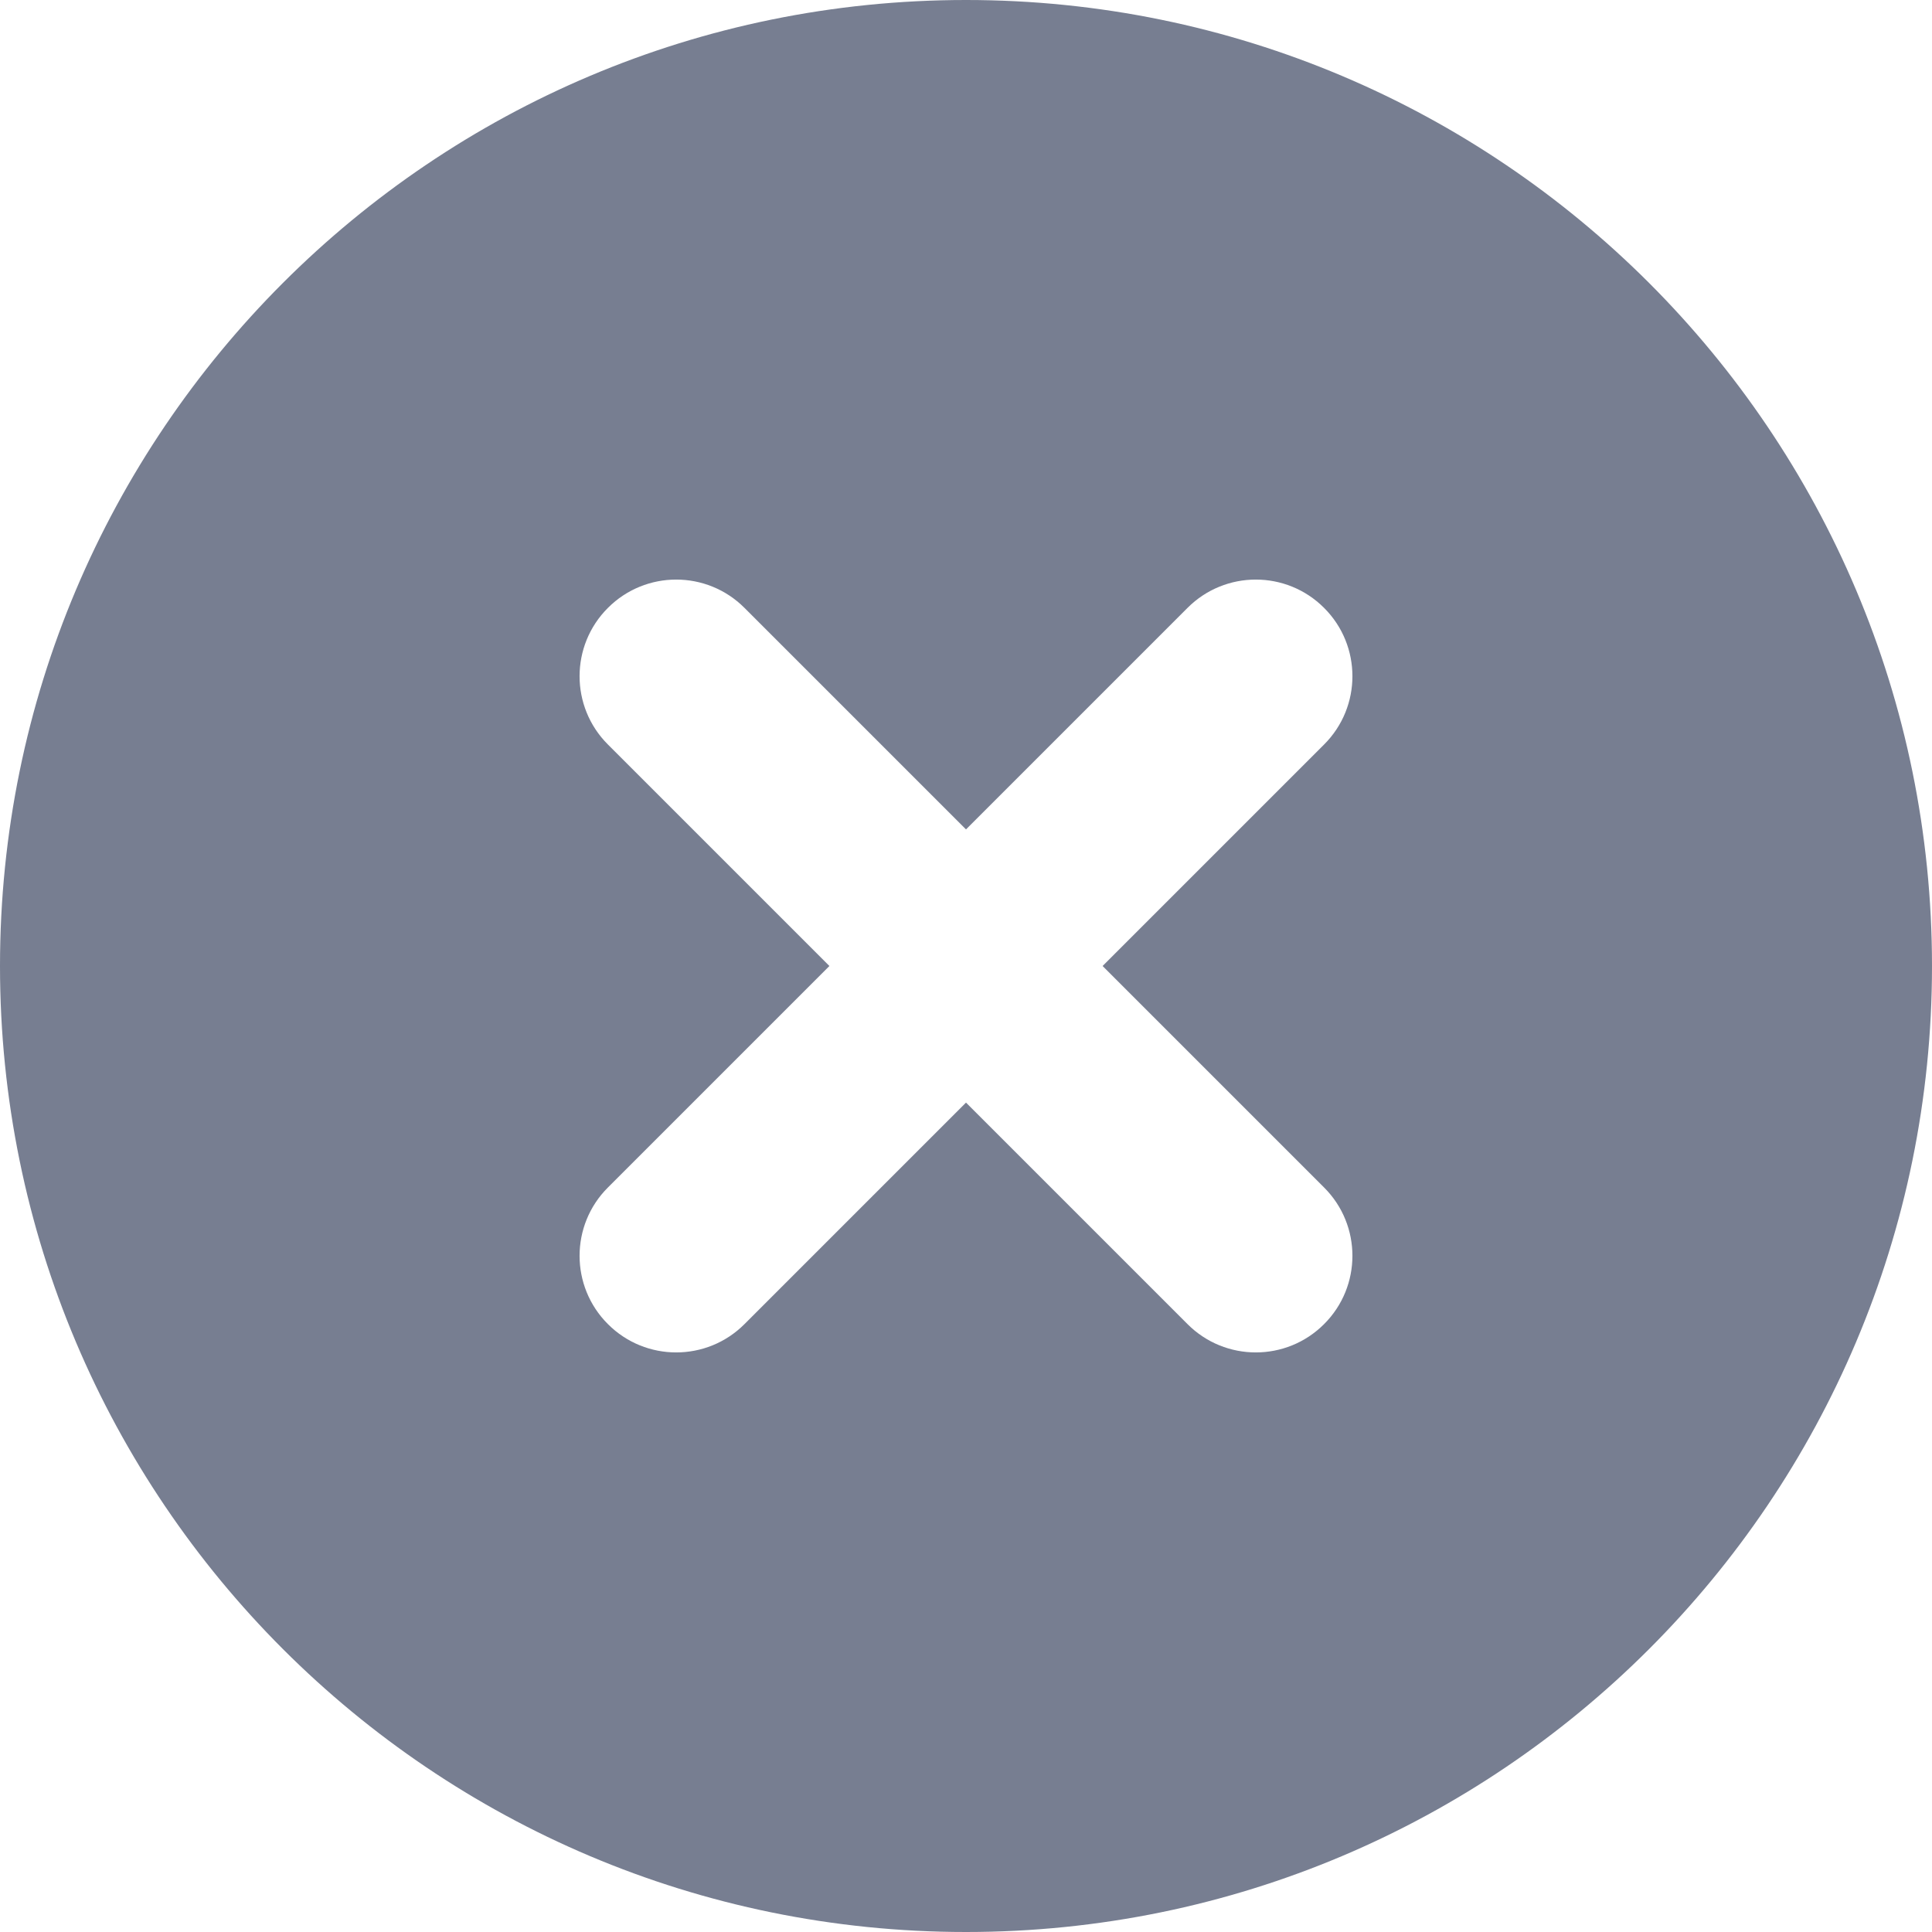
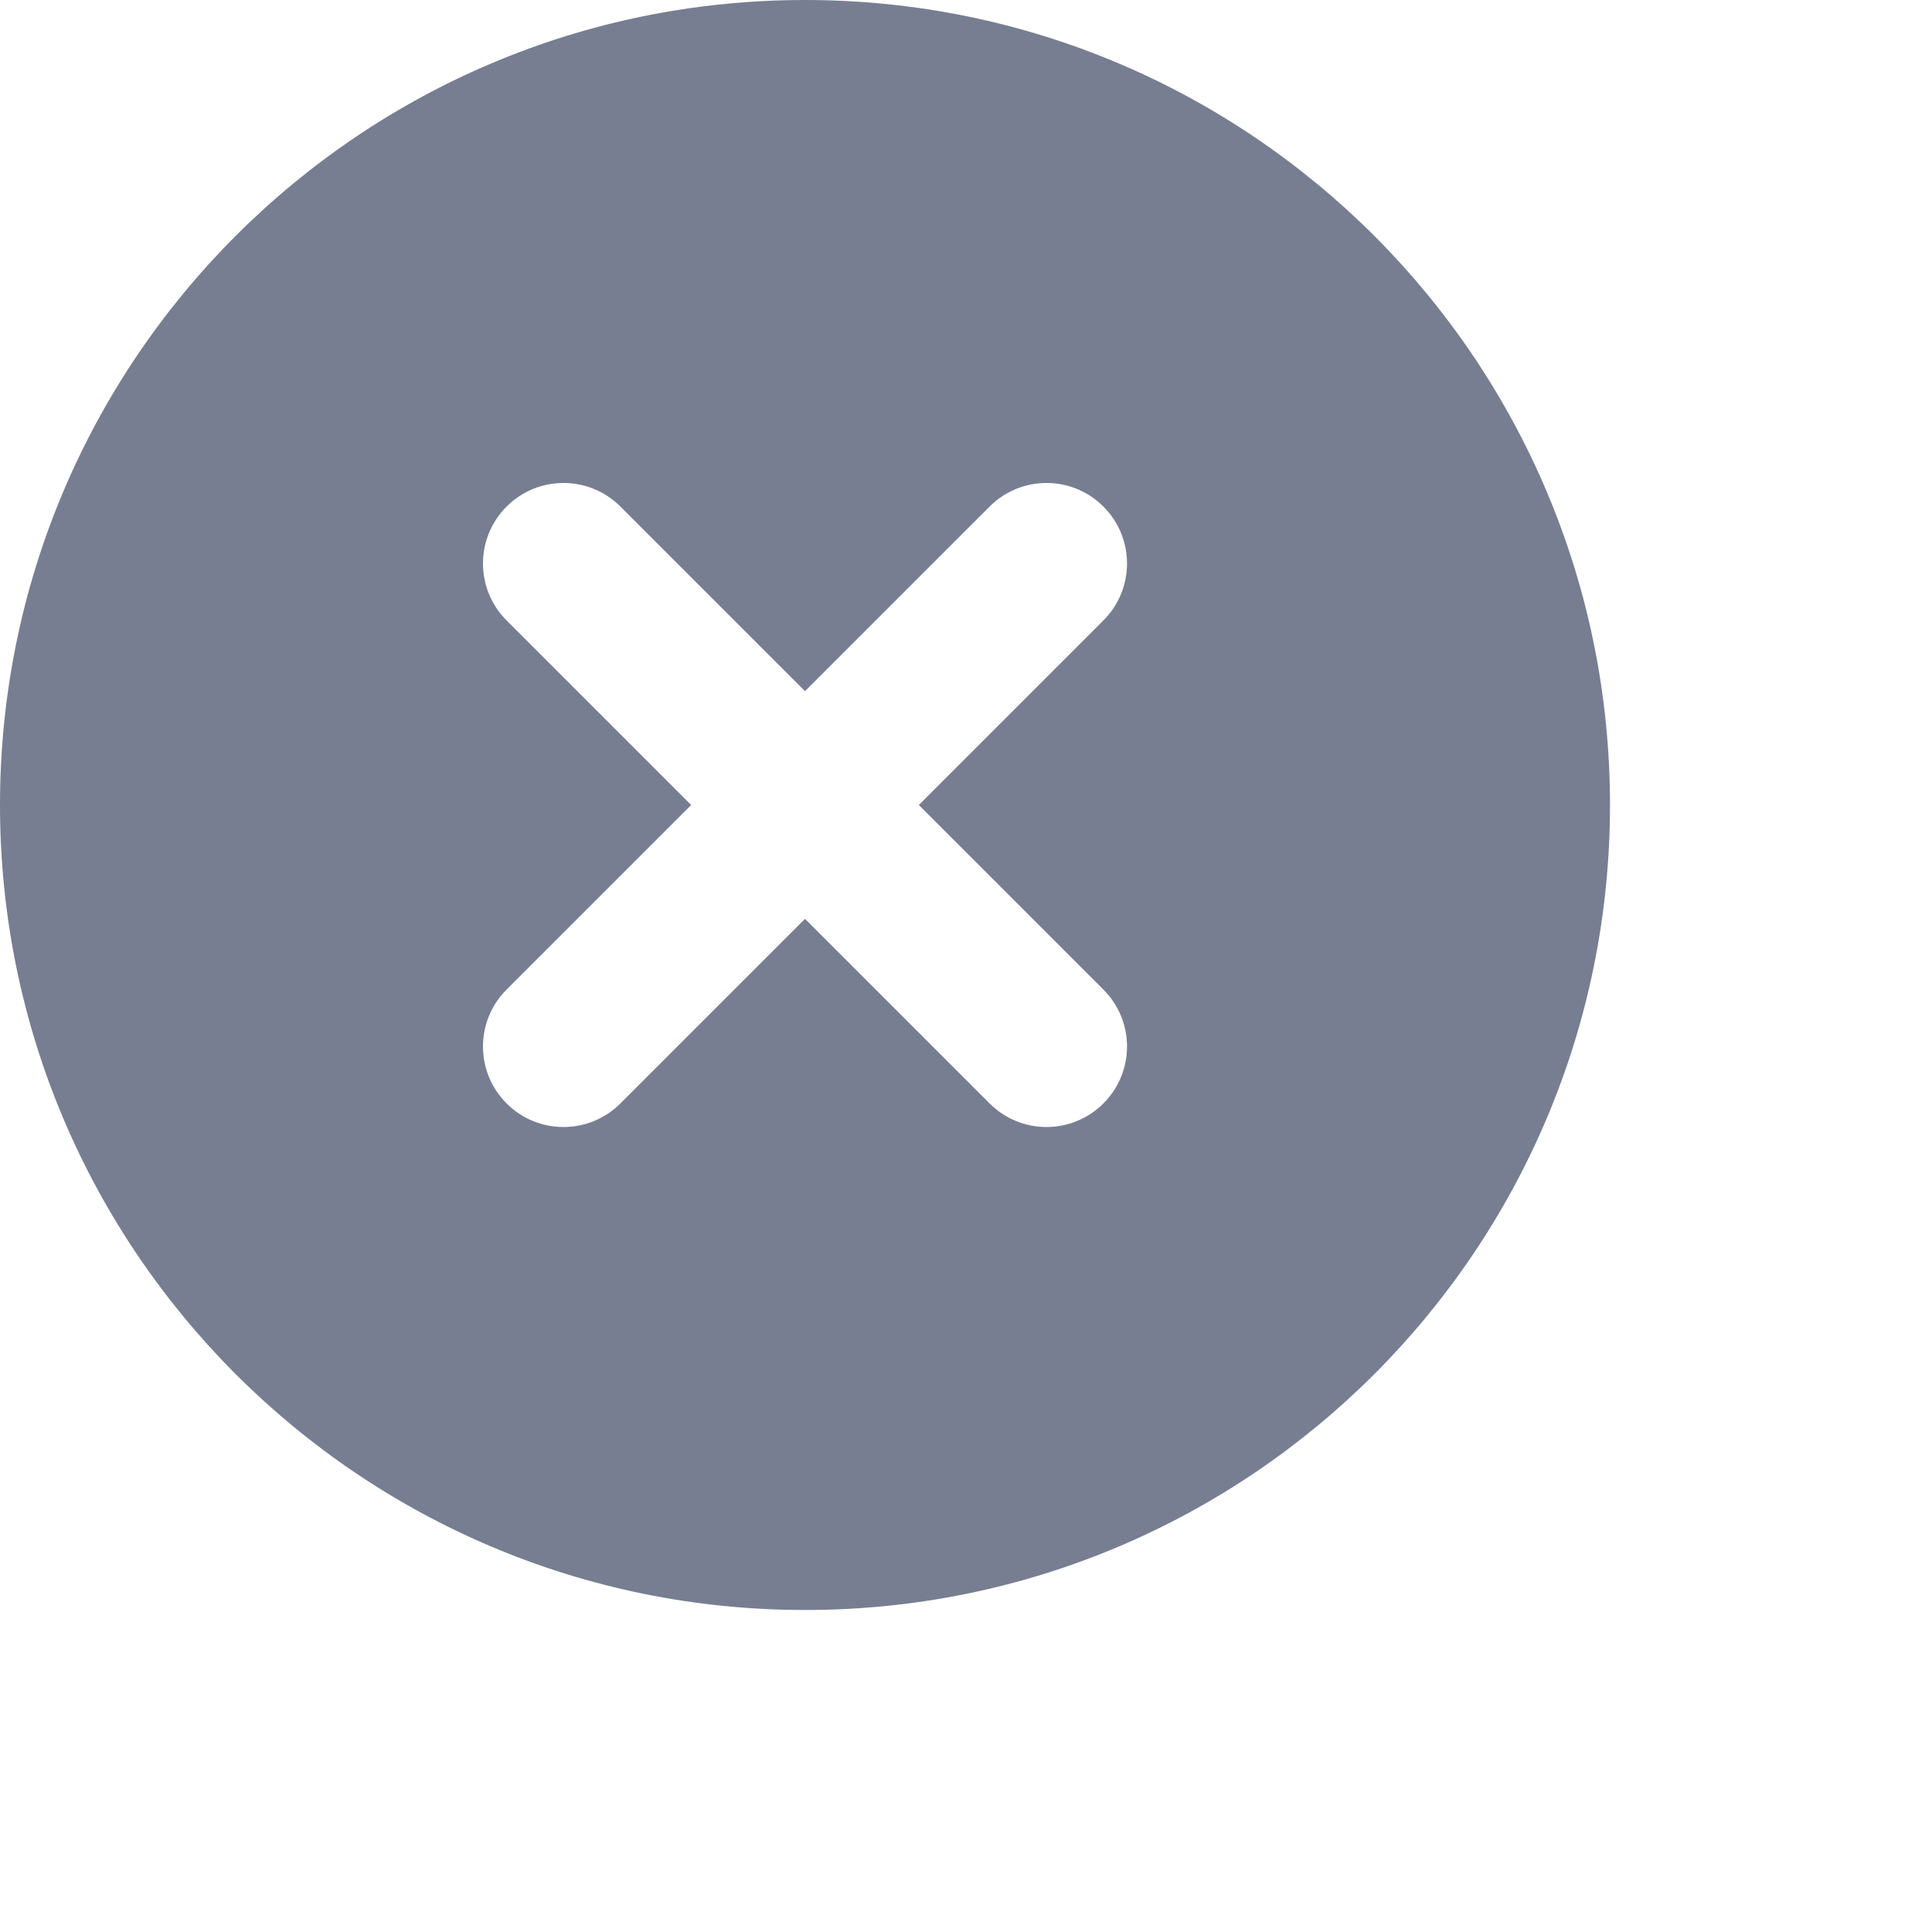
- <svg xmlns="http://www.w3.org/2000/svg" width="20" height="20" viewBox="0 0 20 20" fill="none">
+ <svg xmlns="http://www.w3.org/2000/svg" width="24" height="24" viewBox="0 0 24 24" fill="none">
  <path fill-rule="evenodd" clip-rule="evenodd" d="M10 20C15.523 20 20 15.523 20 10C20 4.477 15.523 0 10 0C4.477 0 0 4.477 0 10C0 15.523 4.477 20 10 20ZM7.707 6.293C7.317 5.902 6.683 5.902 6.293 6.293C5.902 6.683 5.902 7.317 6.293 7.707L8.586 10L6.293 12.293C5.902 12.683 5.902 13.317 6.293 13.707C6.683 14.098 7.317 14.098 7.707 13.707L10 11.414L12.293 13.707C12.683 14.098 13.317 14.098 13.707 13.707C14.098 13.317 14.098 12.683 13.707 12.293L11.414 10L13.707 7.707C14.098 7.317 14.098 6.683 13.707 6.293C13.317 5.902 12.683 5.902 12.293 6.293L10 8.586L7.707 6.293Z" fill="#777E91" />
</svg>
